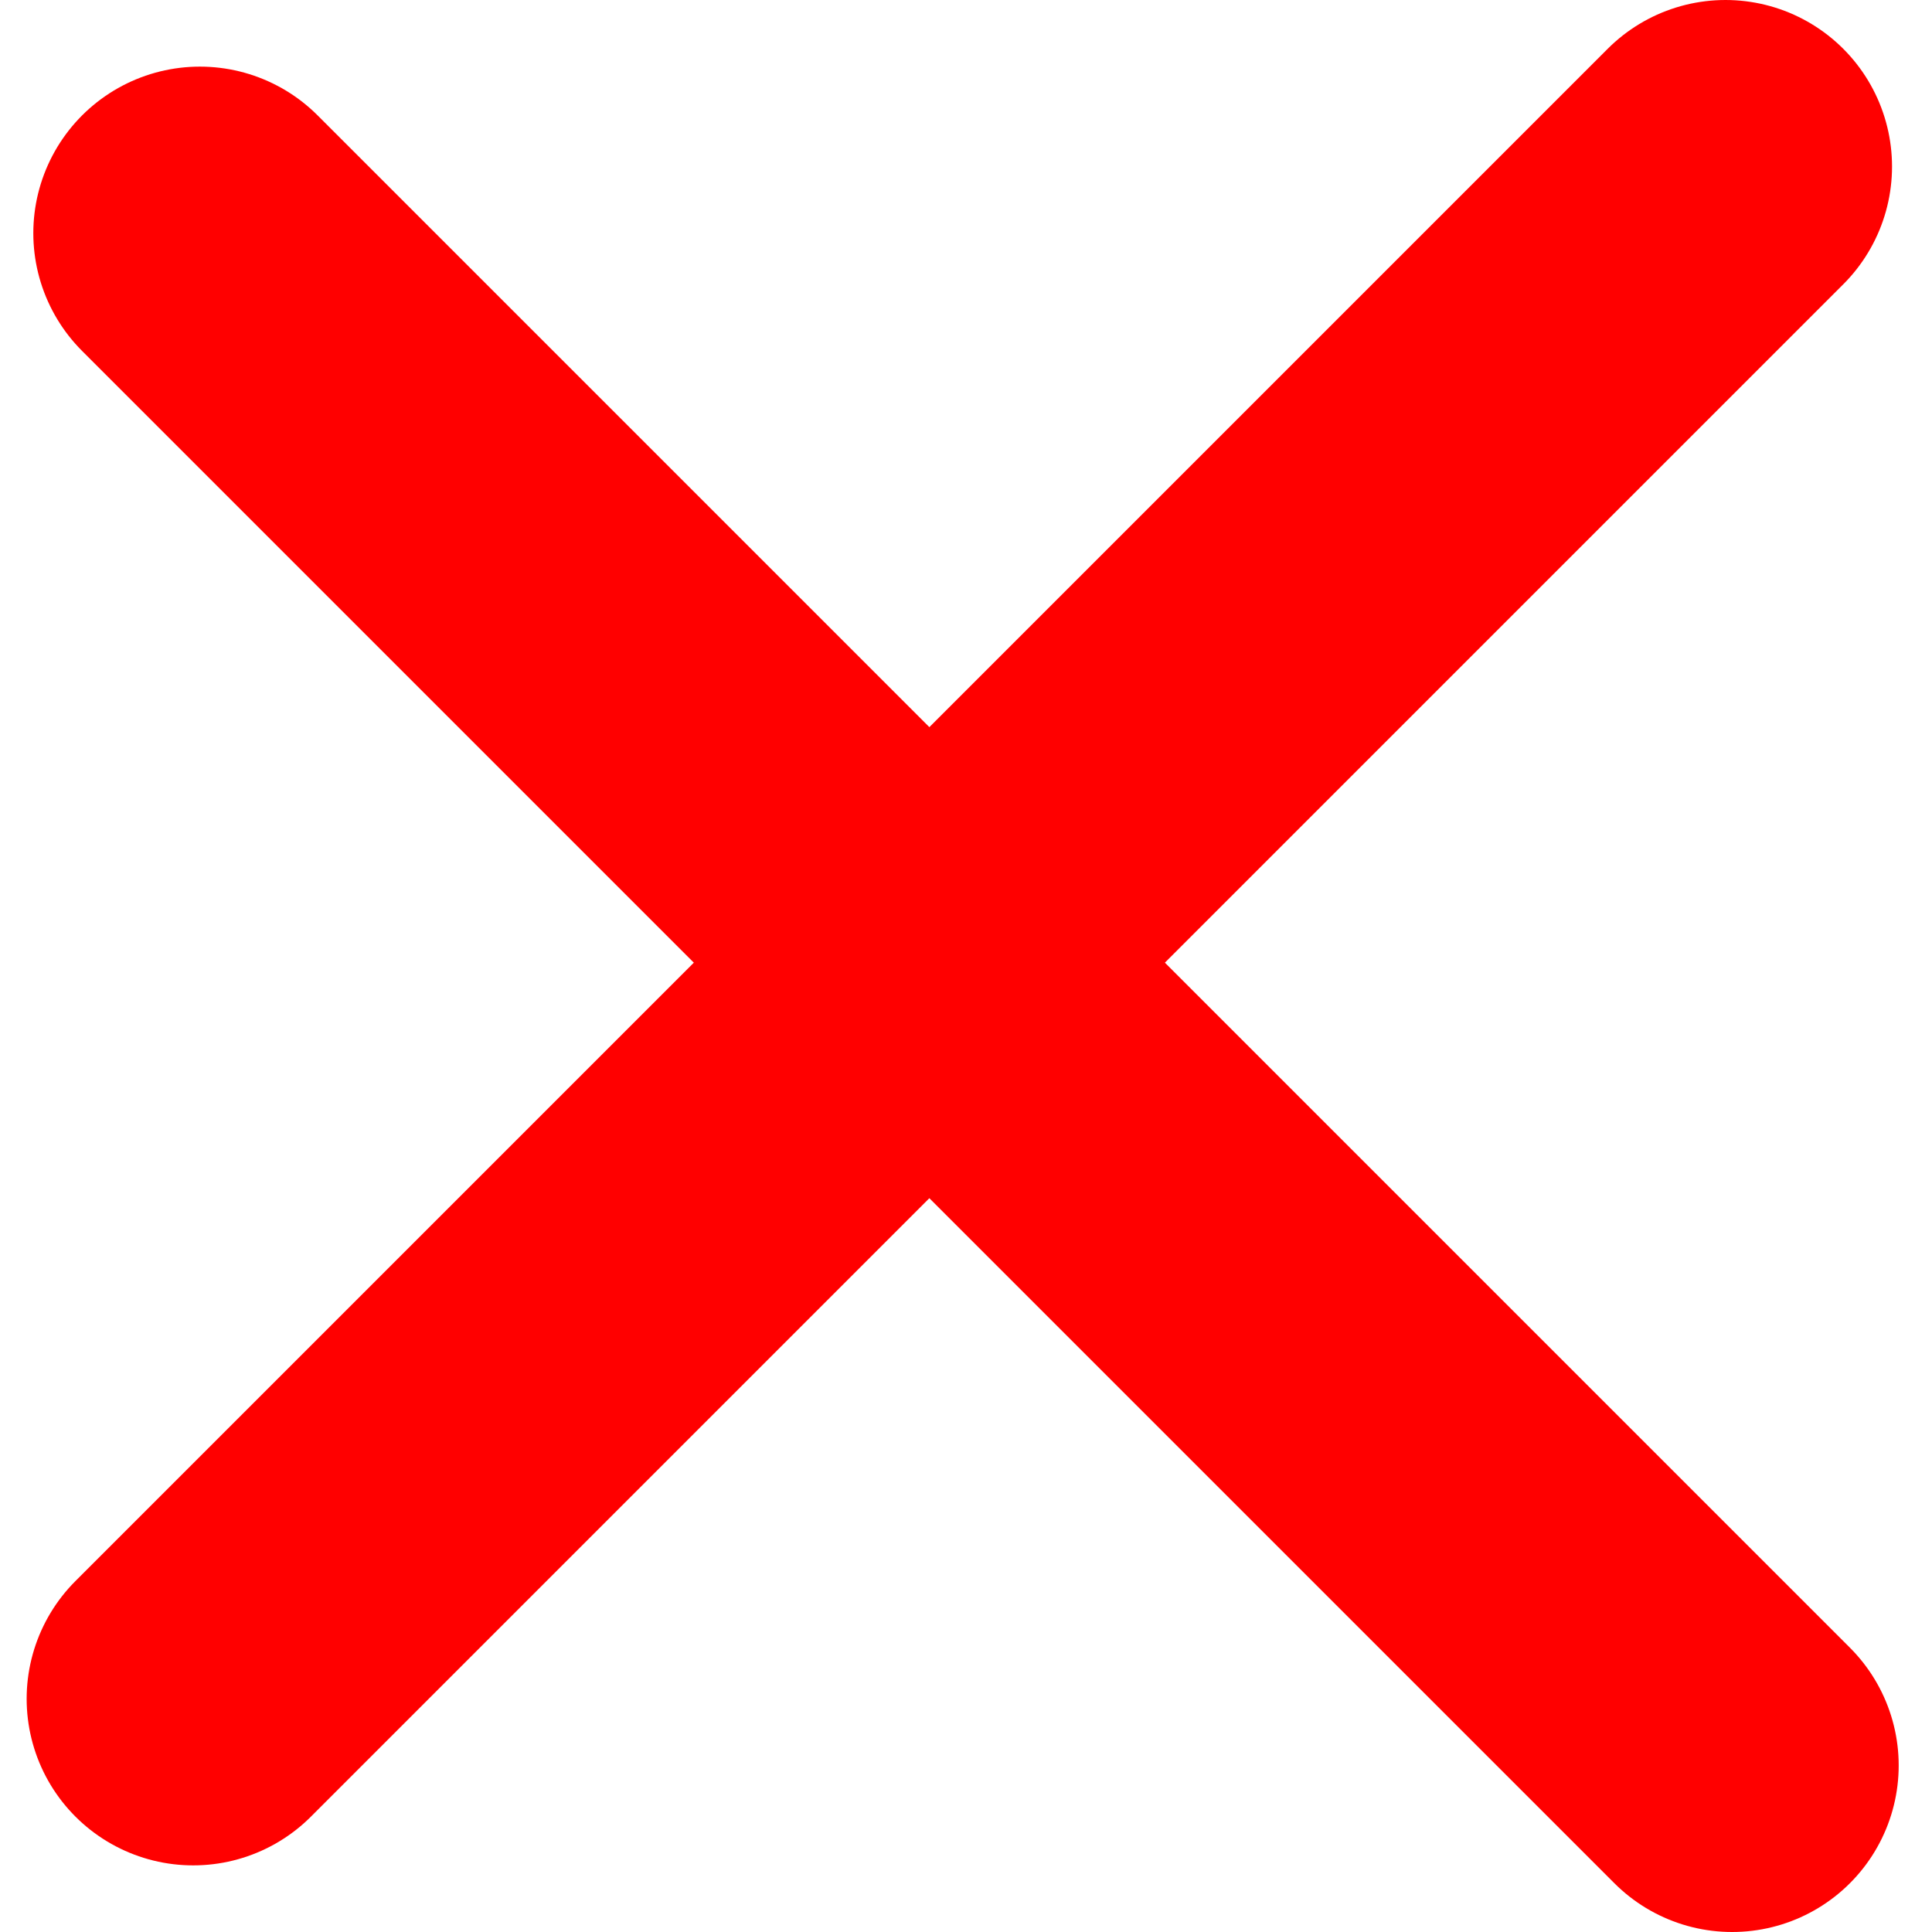
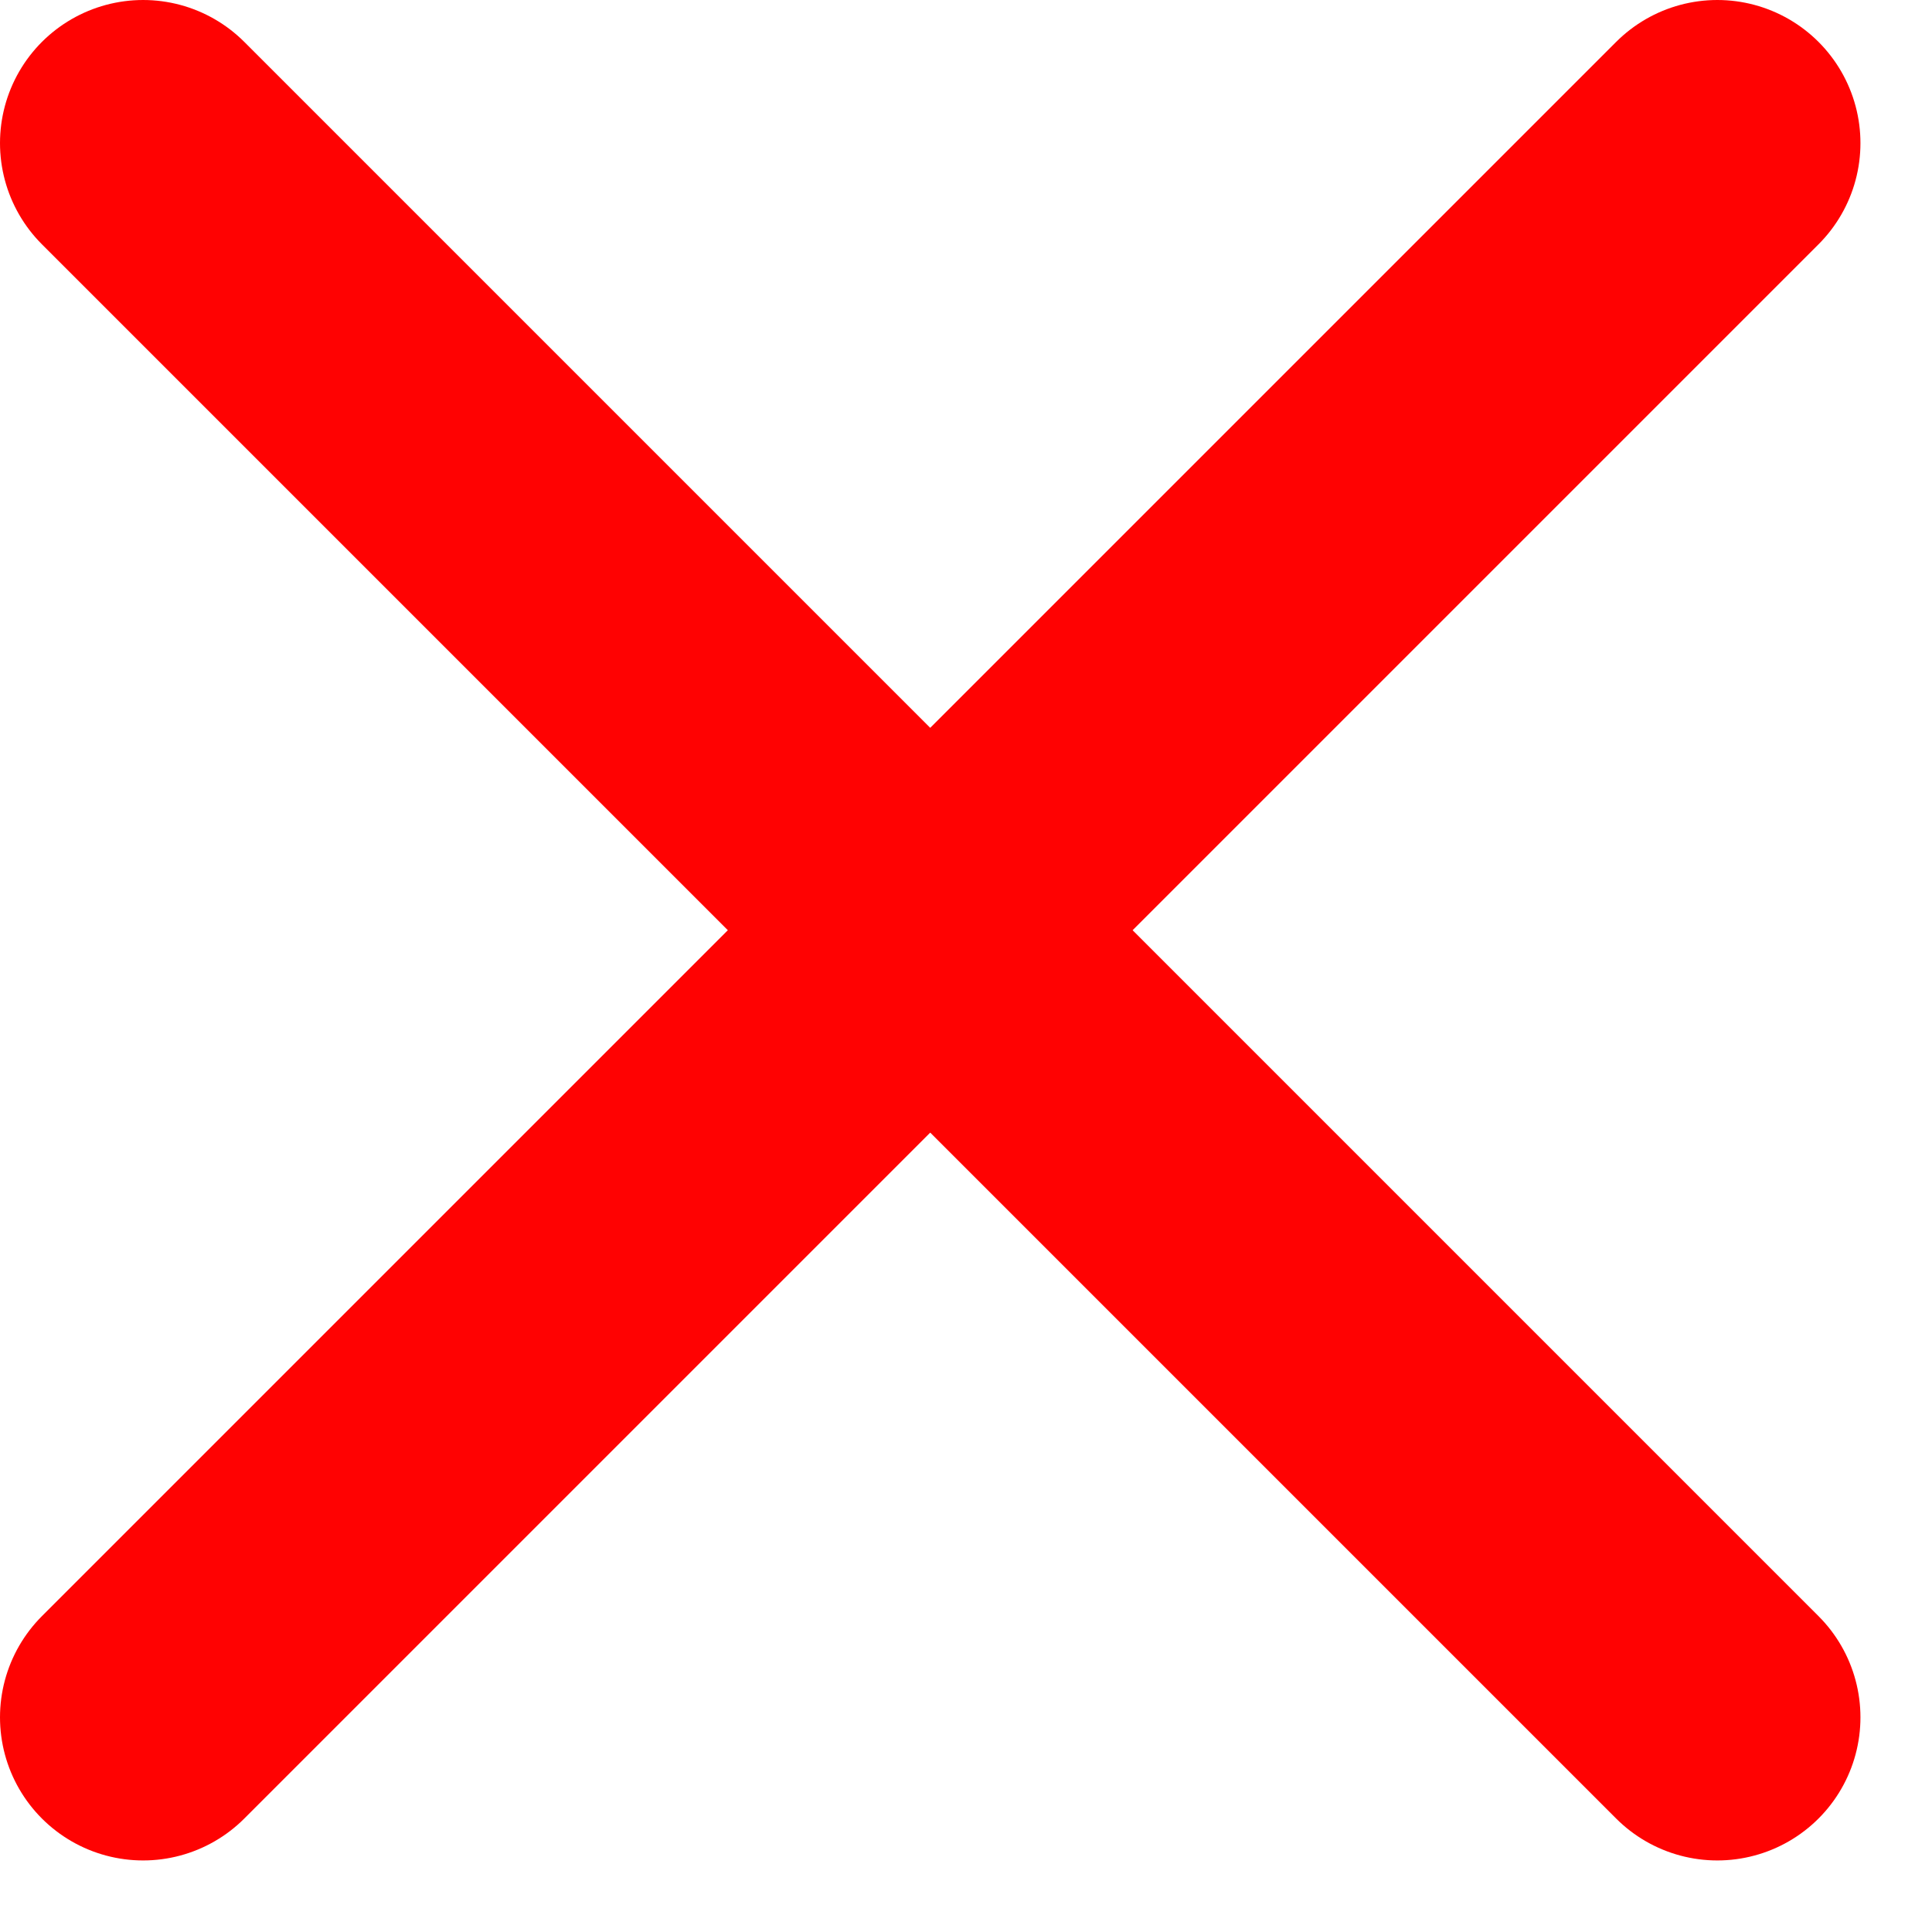
- <svg xmlns="http://www.w3.org/2000/svg" width="108" height="108" version="1.1" viewBox="0 0 29 28">
-   <g transform="translate(2 1)">
-     <path class="path" id="path1" d="m0.9 24 23-23" fill="none" stroke="#f00" stroke-linecap="round" stroke-width="5" />
+ <svg xmlns="http://www.w3.org/2000/svg" width="104" height="104" version="1.1" viewBox="0 0 27 27">
+   <g>
+     <path class="path" d="m2 2 22 22" fill="none" stroke="#ff0202" stroke-linecap="round" stroke-width="4" />
  </g>
-   <g transform="translate(1 -269)">
-     <path class="path" id="path2" d="m2 272 23 23" fill="none" stroke="#f00" stroke-linecap="round" stroke-width="5" />
+   <g>
+     <path class="path" id="path2" d="m2 24 22-22" fill="none" stroke="#ff0202" stroke-linecap="round" stroke-miterlimit="0" stroke-width="4" />
  </g>
</svg>
